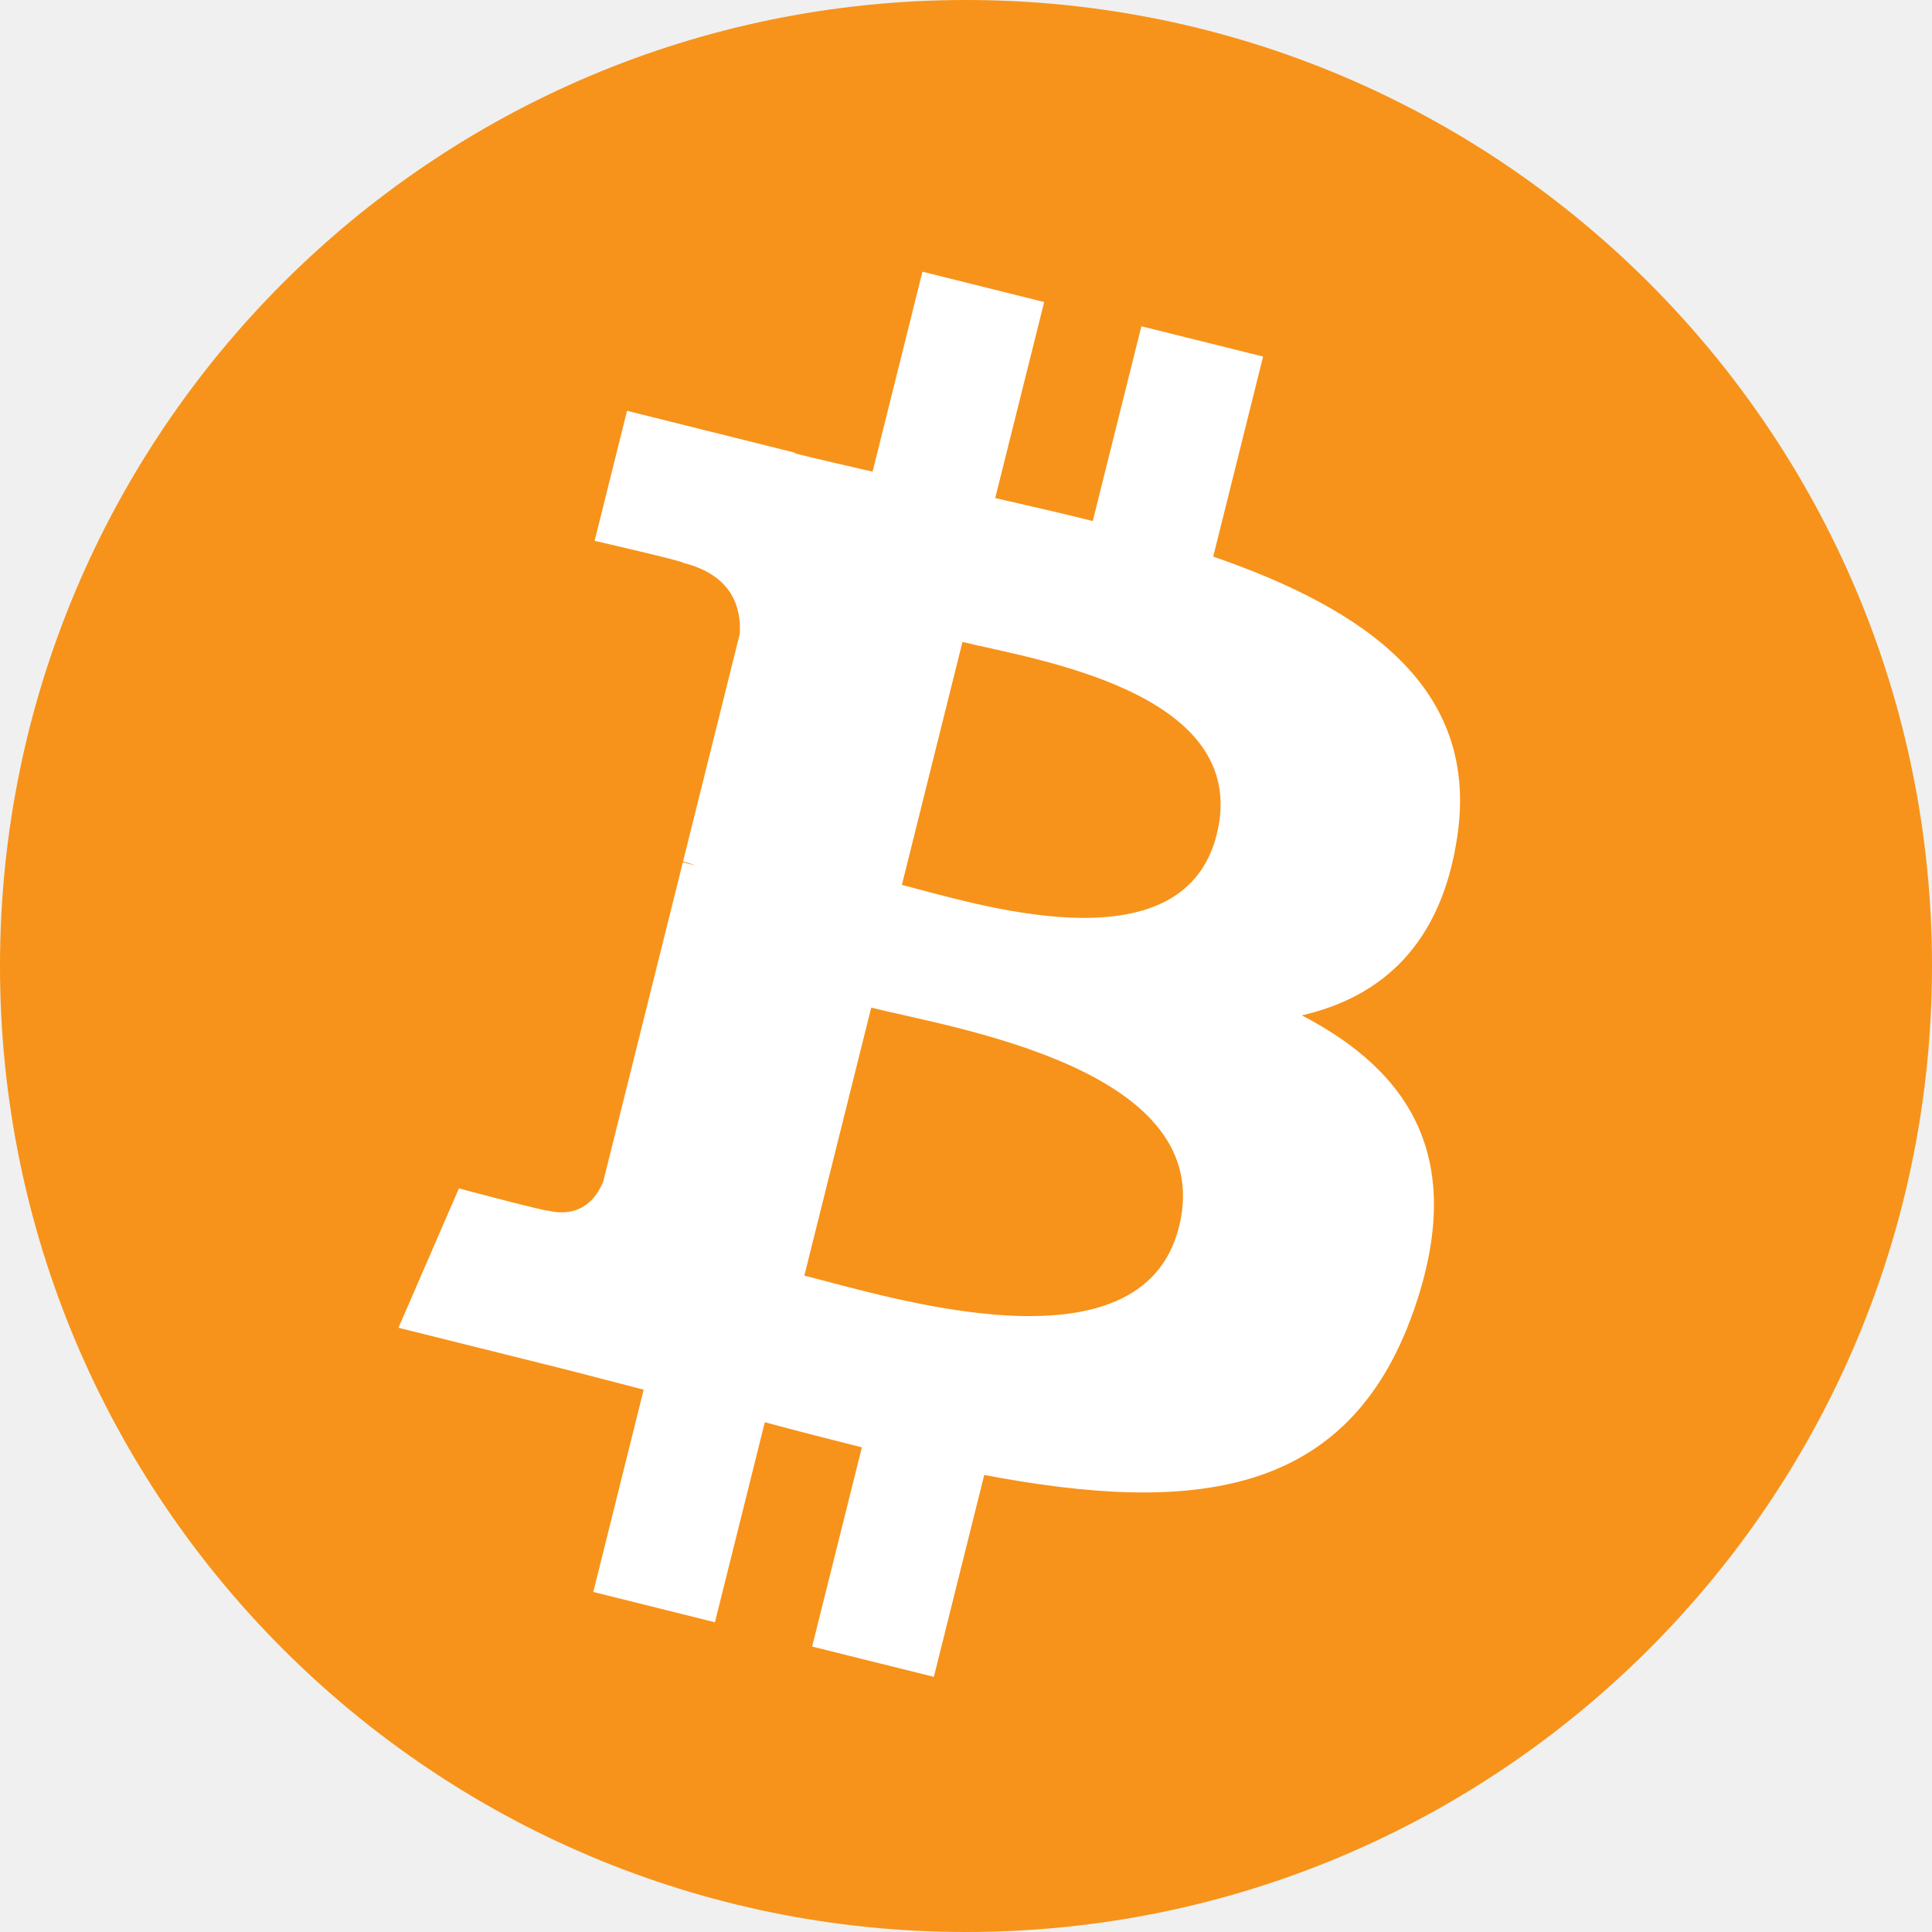
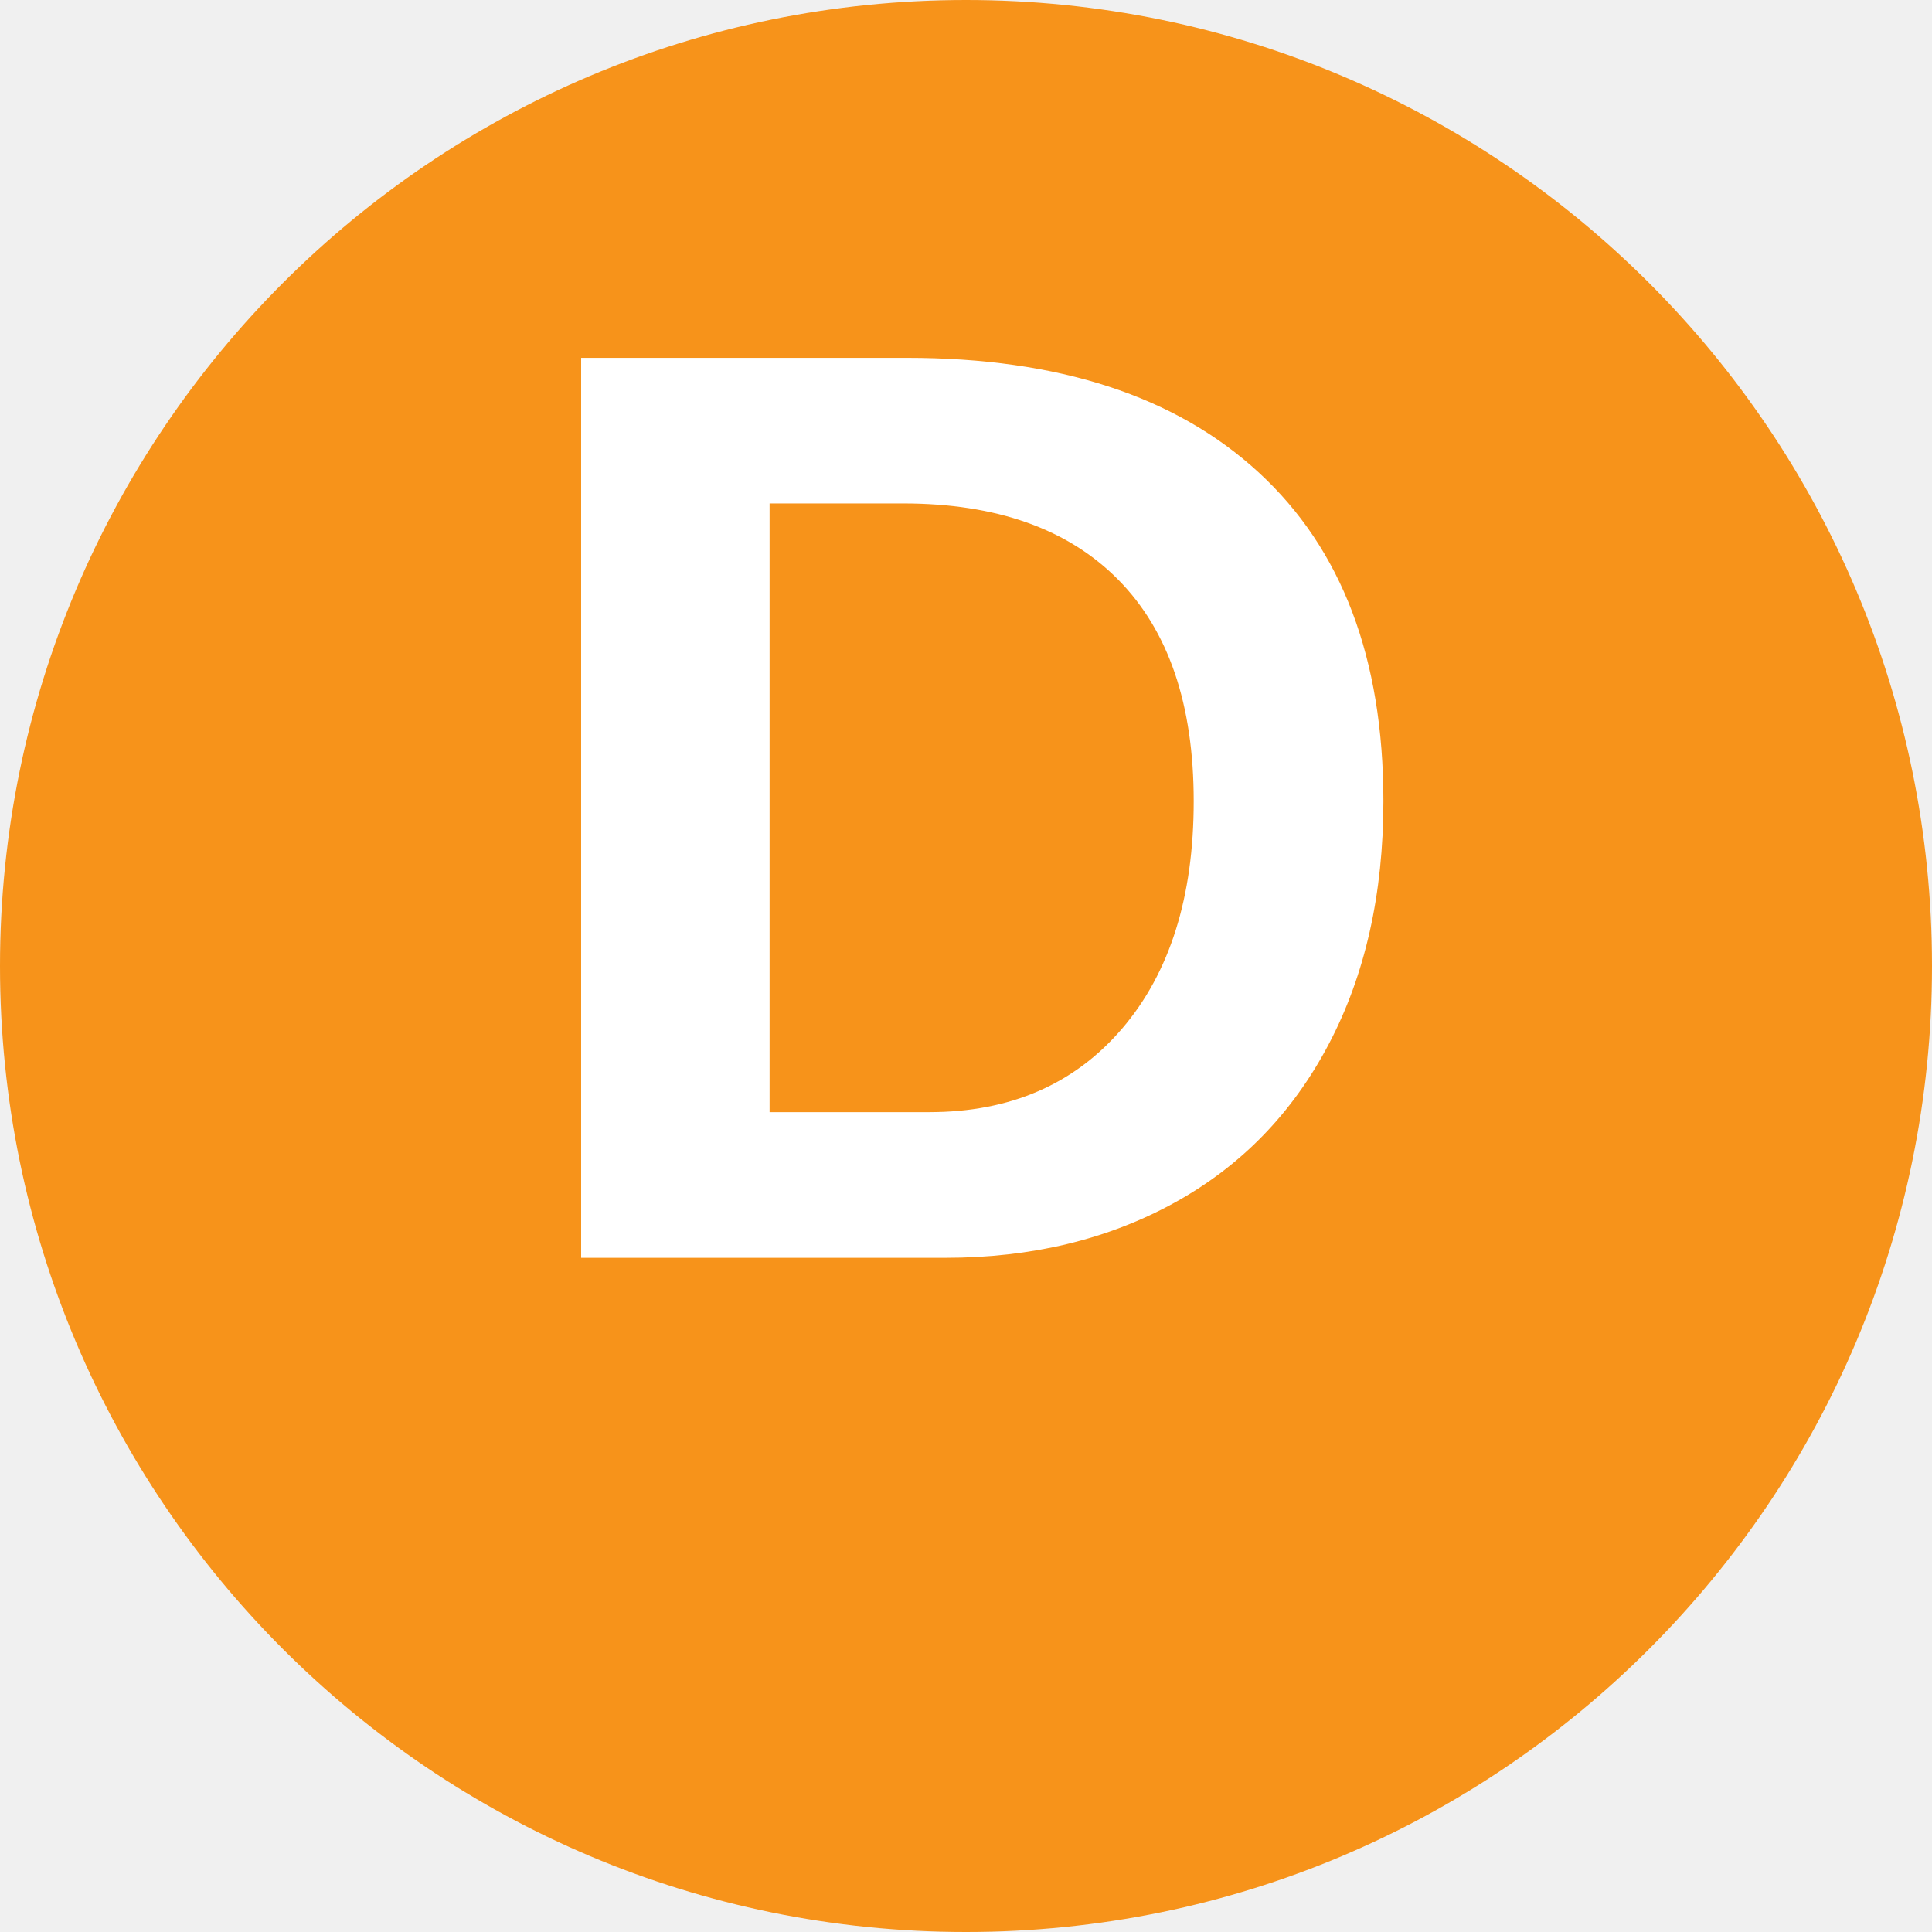
<svg xmlns="http://www.w3.org/2000/svg" aria-hidden="true" focusable="false" role="img" viewBox="0 0 384 384">
  <circle fill="#F7931A" cx="192" cy="192" r="192" />
-   <g transform="translate(-35, -30) rotate(0 0 0) scale(14 14)">
-     <path fill="#FFF" fill-rule="nonzero" d="M23.189 14.02c.314-2.096-1.283-3.223-3.465-3.975l.708-2.84-1.728-.43-.69 2.765c-.454-.114-.92-.22-1.385-.326l.695-2.783L15.596 6l-.708 2.839c-.376-.086-.746-.17-1.104-.26l.002-.009-2.384-.595-.46 1.846s1.283.294 1.256.312c.7.175.826.638.805 1.006l-.806 3.235c.048.012.11.03.18.057l-.183-.045-1.13 4.532c-.086.212-.303.531-.793.41.018.025-1.256-.313-1.256-.313l-.858 1.978 2.25.561c.418.105.828.215 1.231.318l-.715 2.872 1.727.43.708-2.84c.472.127.93.245 1.378.357l-.706 2.828 1.728.43.715-2.866c2.948.558 5.164.333 6.097-2.333.752-2.146-.037-3.385-1.588-4.192 1.13-.26 1.98-1.003 2.207-2.538zm-3.95 5.538c-.533 2.147-4.148.986-5.32.695l.95-3.805c1.172.293 4.929.872 4.37 3.11zm.535-5.569c-.487 1.953-3.495.96-4.47.717l.86-3.45c.975.243 4.118.696 3.61 2.733z" />
-   </g>
+   <text x="192" y="250" text-anchor="middle" font-family="Arial, Helvetica, sans-serif" font-size="260" font-weight="bold" fill="#FFF">D</text>
</svg>
